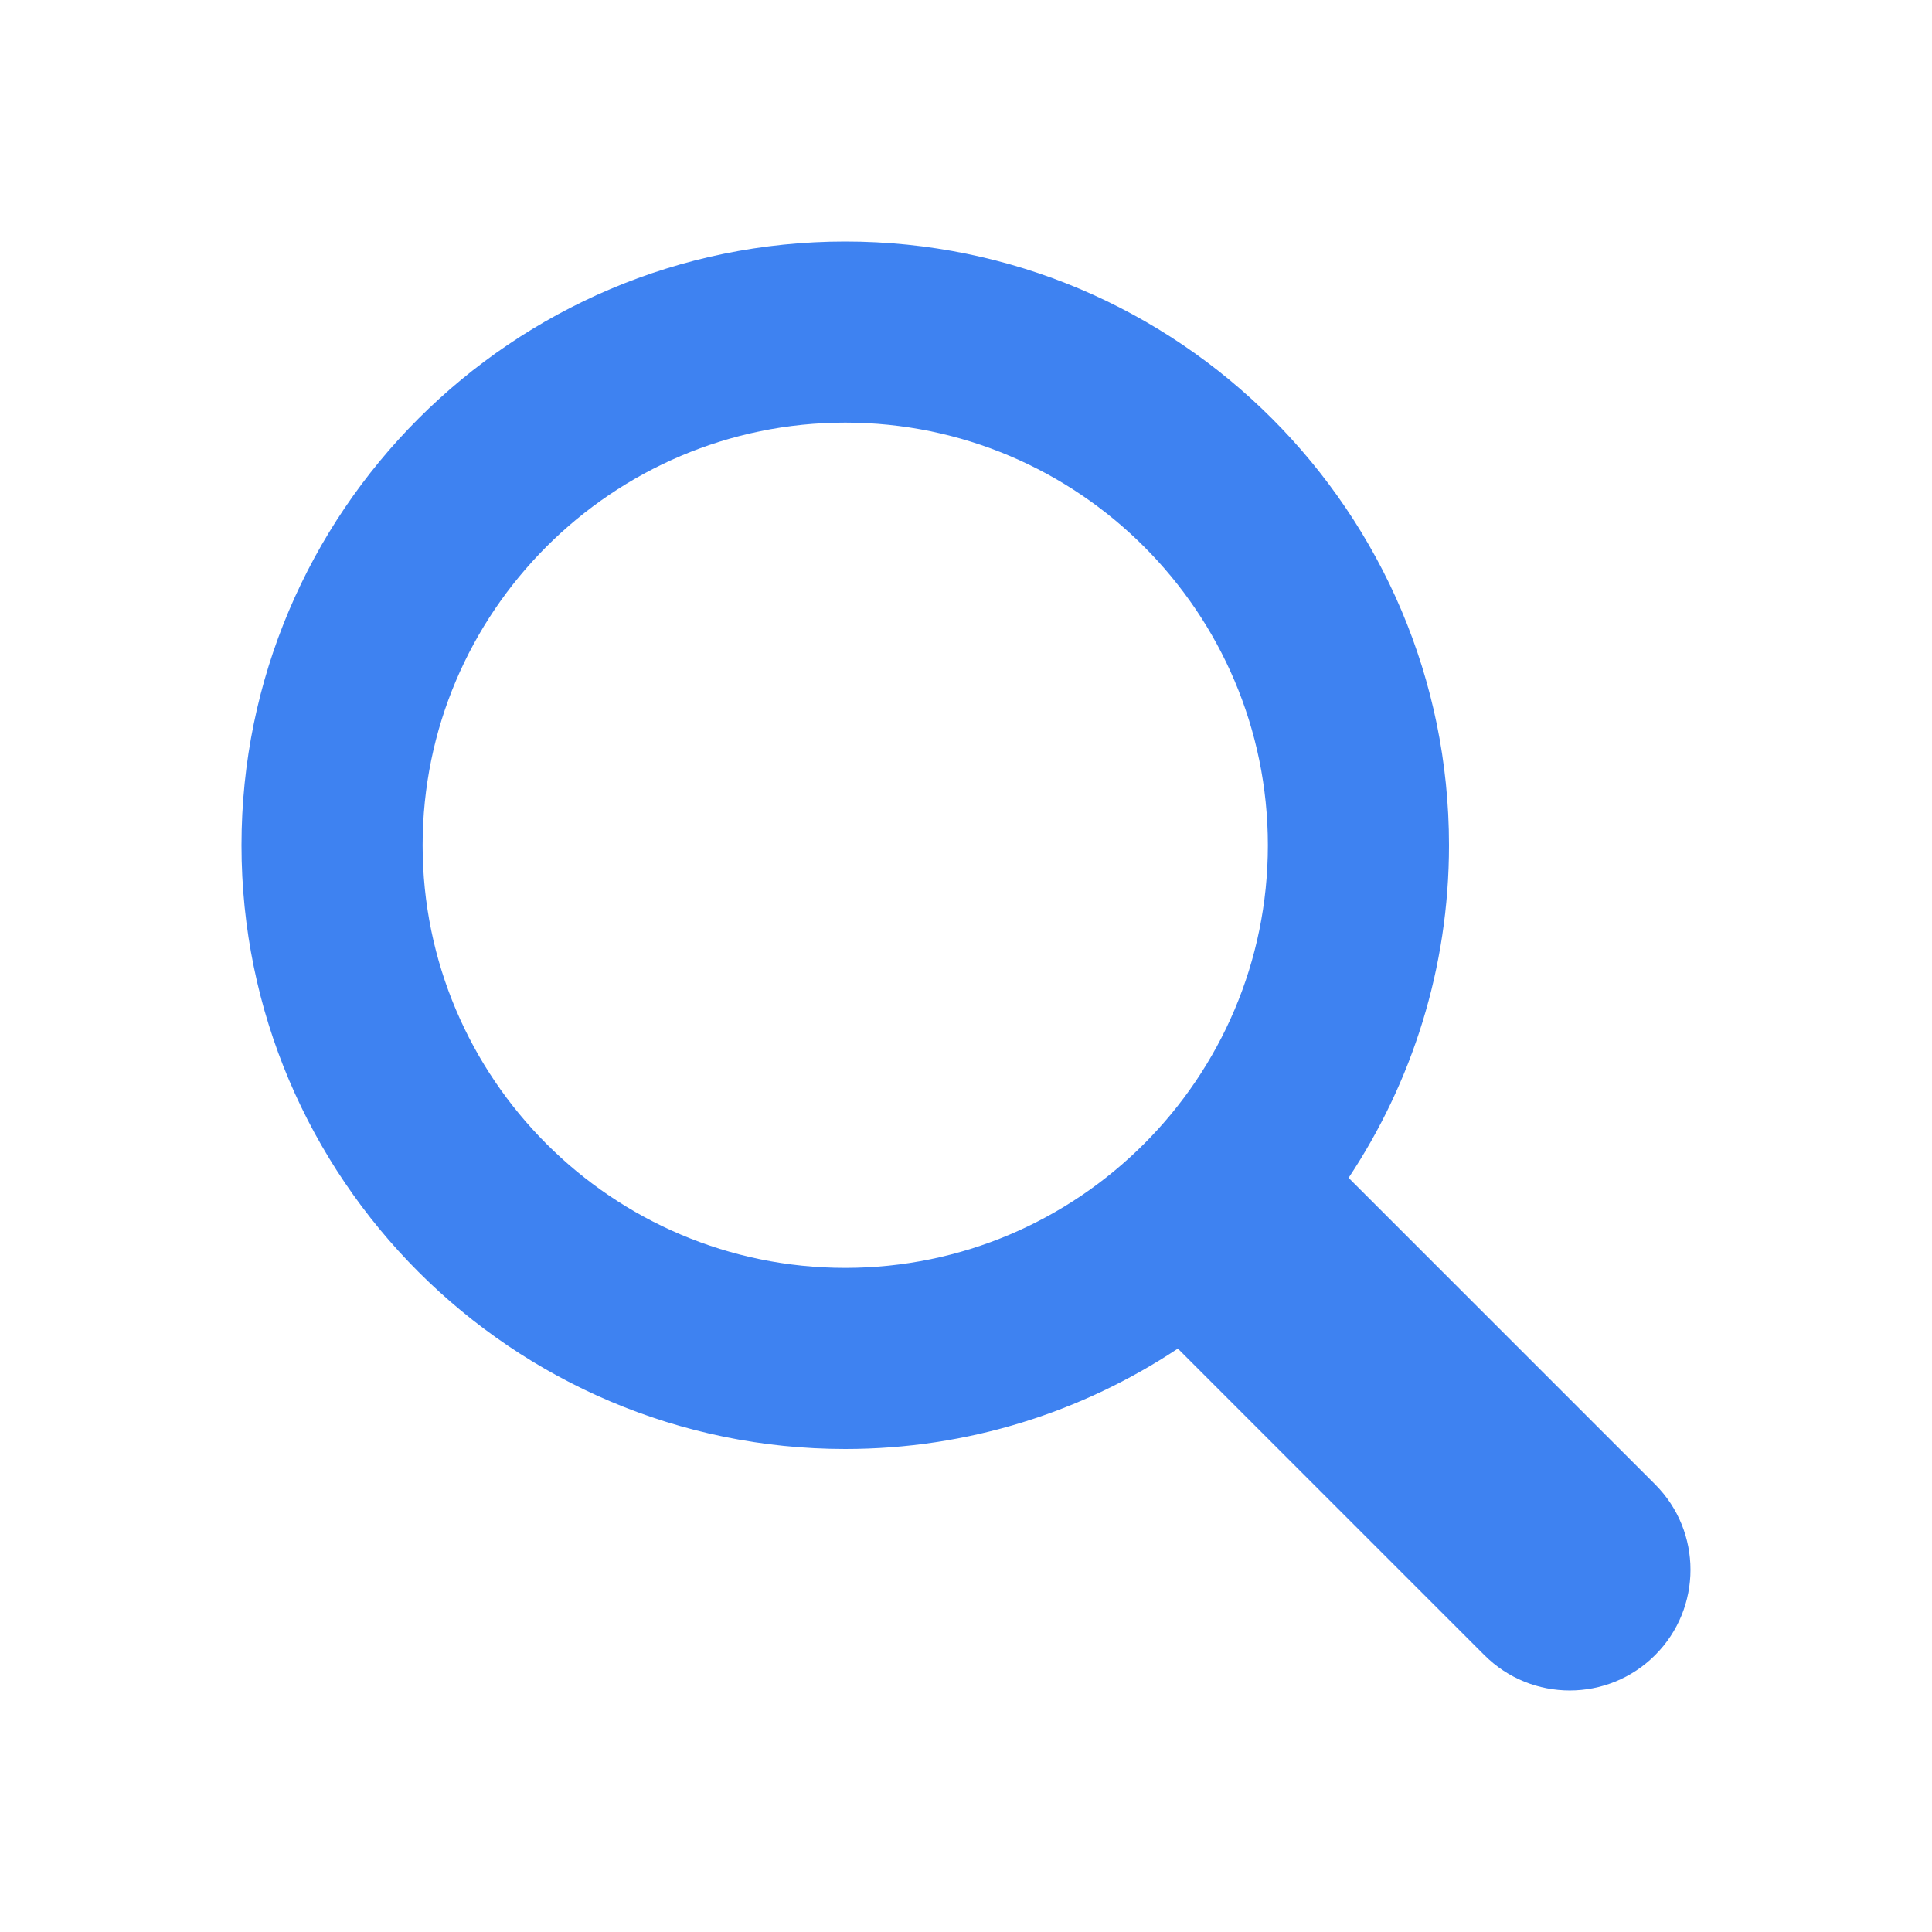
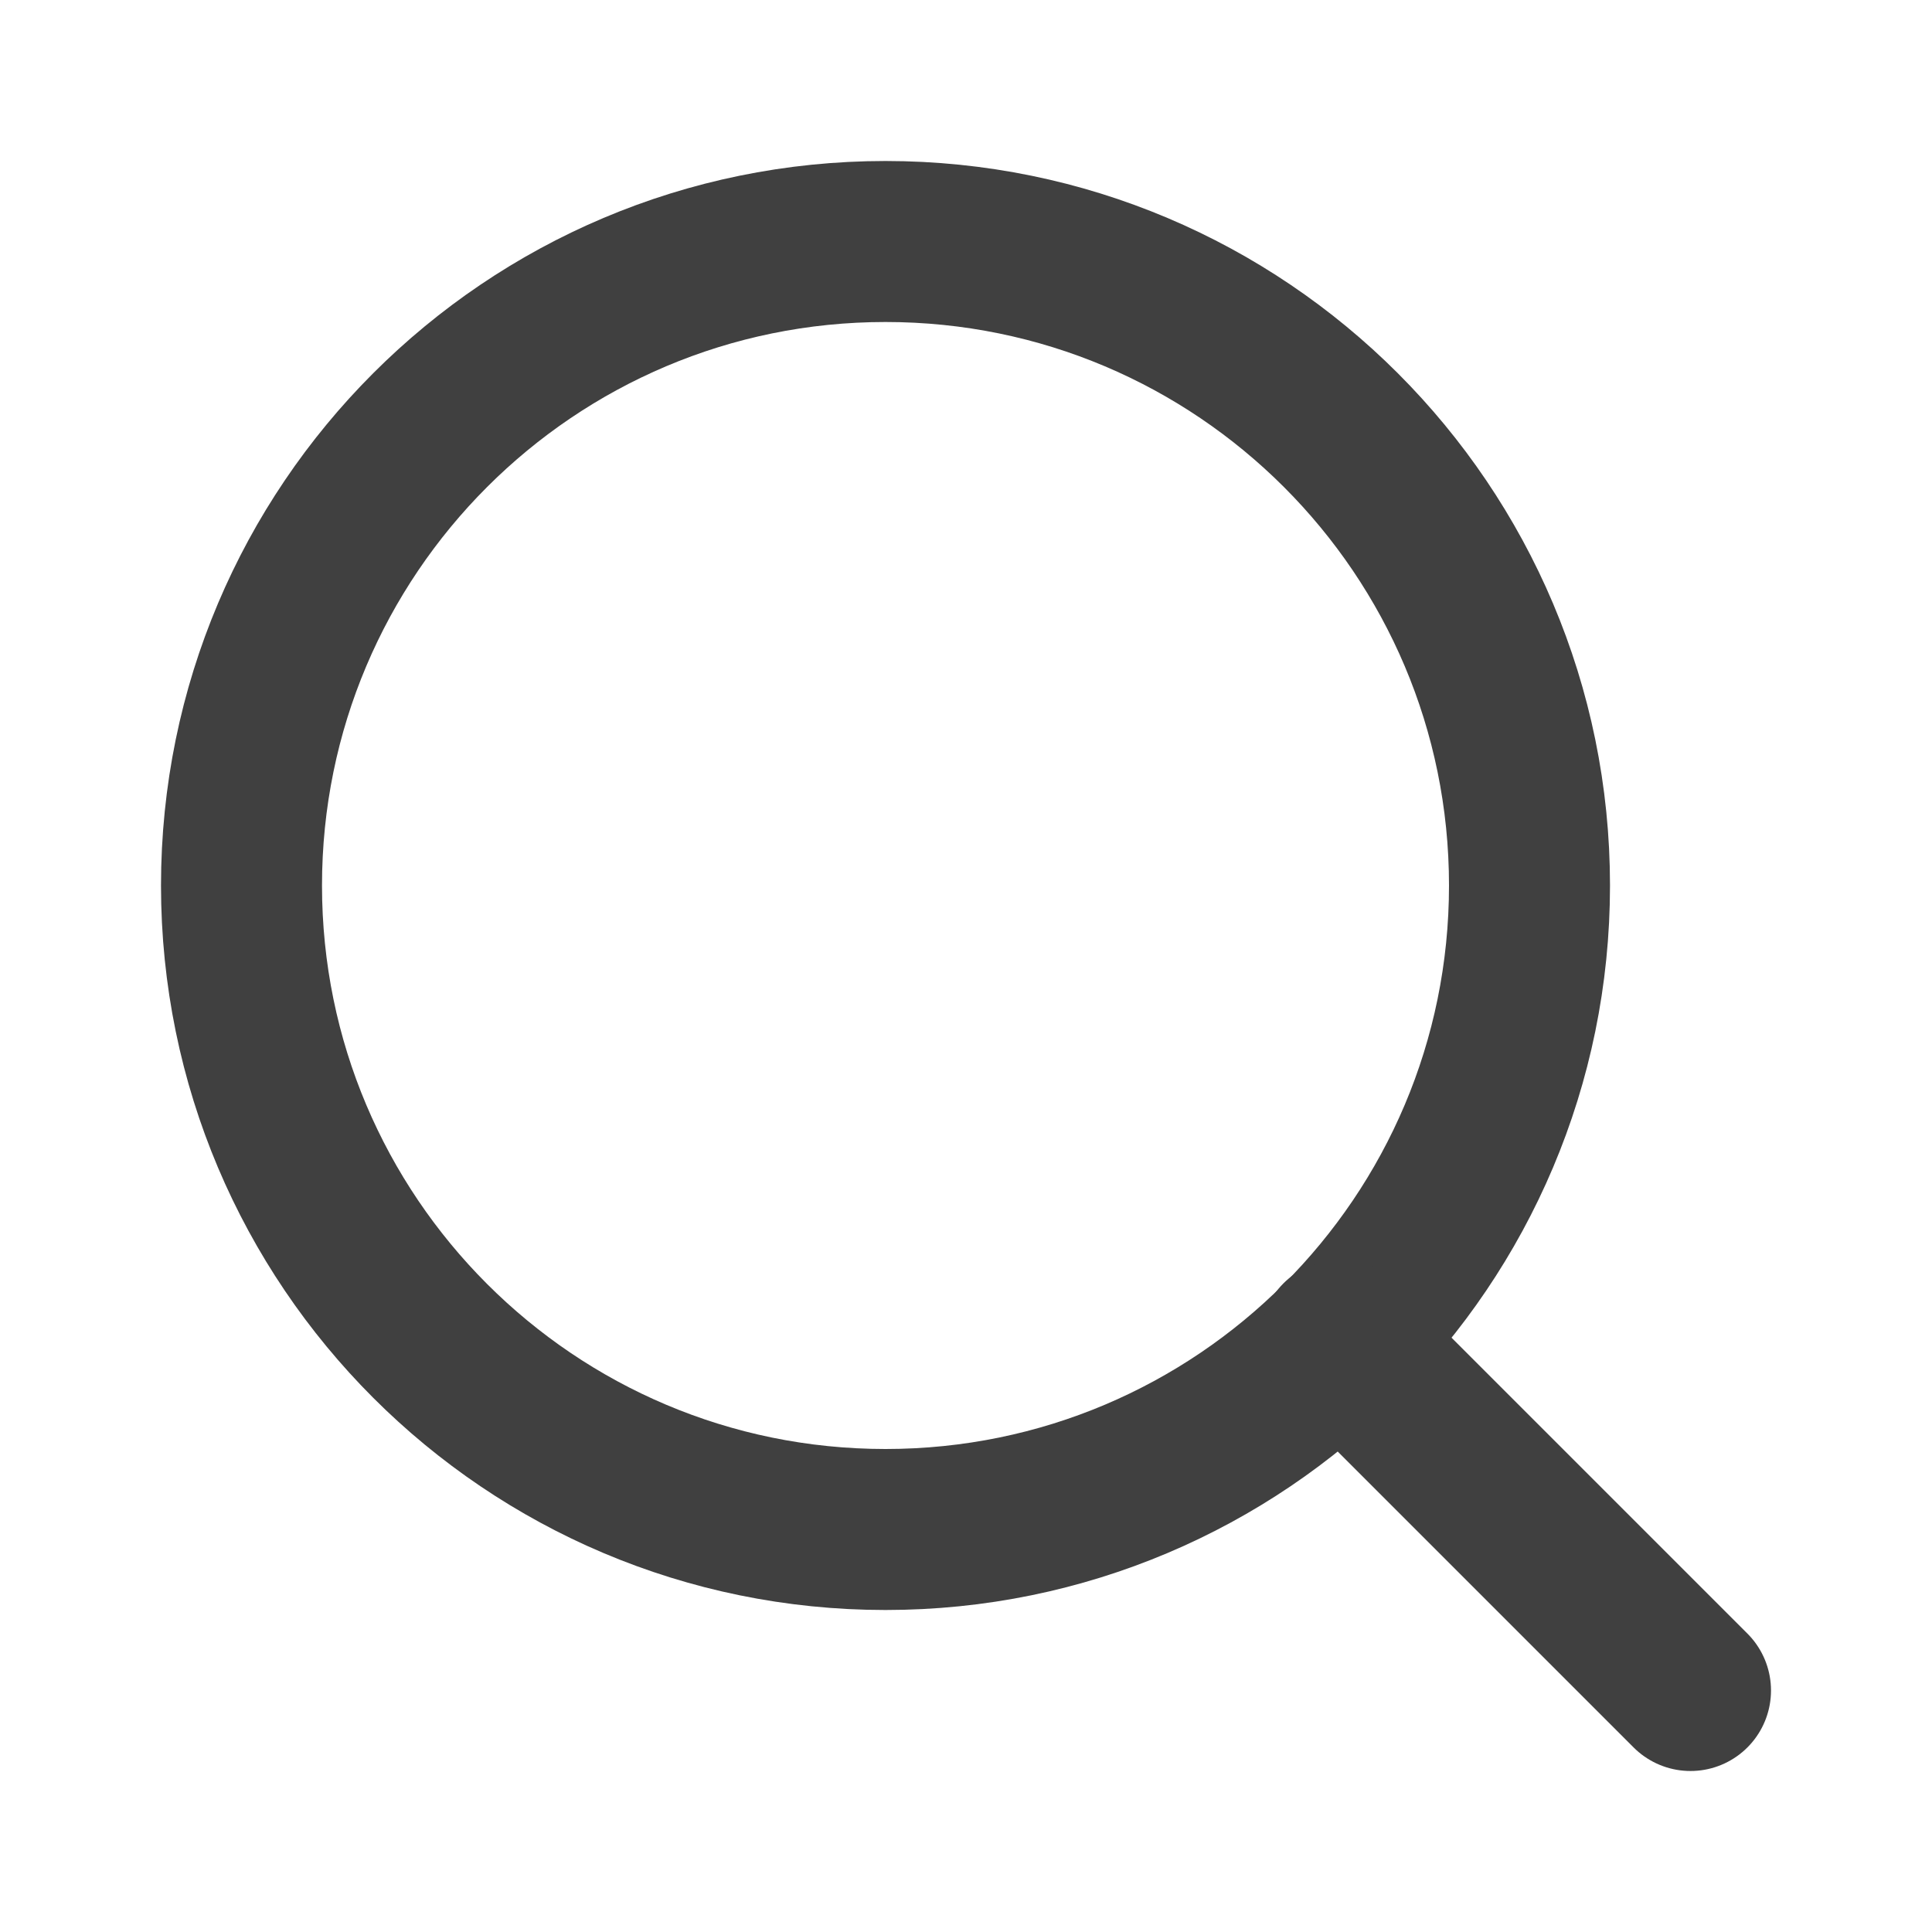
- <svg xmlns="http://www.w3.org/2000/svg" enable-background="new 0 0 32 32" id="Glyph" version="1.1" viewBox="0 0 32 32" xml:space="preserve">
-   <path d="M27.414,24.586l-5.077-5.077C23.386,17.928,24,16.035,24,14c0-5.514-4.486-10-10-10S4,8.486,4,14  s4.486,10,10,10c2.035,0,3.928-0.614,5.509-1.663l5.077,5.077c0.78,0.781,2.048,0.781,2.828,0  C28.195,26.633,28.195,25.367,27.414,24.586z M7,14c0-3.86,3.14-7,7-7s7,3.14,7,7s-3.14,7-7,7S7,17.86,7,14z" id="XMLID_223_" fill="#3E82F1" />
+ <svg xmlns="http://www.w3.org/2000/svg" width="24" height="24" viewBox="0 0 24 24" fill="none">
+   <path d="M11 19C15.418 19 19 15.418 19 11C19 6.582 15.418 3 11 3C6.582 3 3 6.582 3 11C3 15.418 6.582 19 11 19Z" stroke="#404040" stroke-width="2" stroke-linecap="round" stroke-linejoin="round" />
+   <path d="M21 21L16.65 16.65" stroke="#404040" stroke-width="2" stroke-linecap="round" stroke-linejoin="round" />
</svg>
